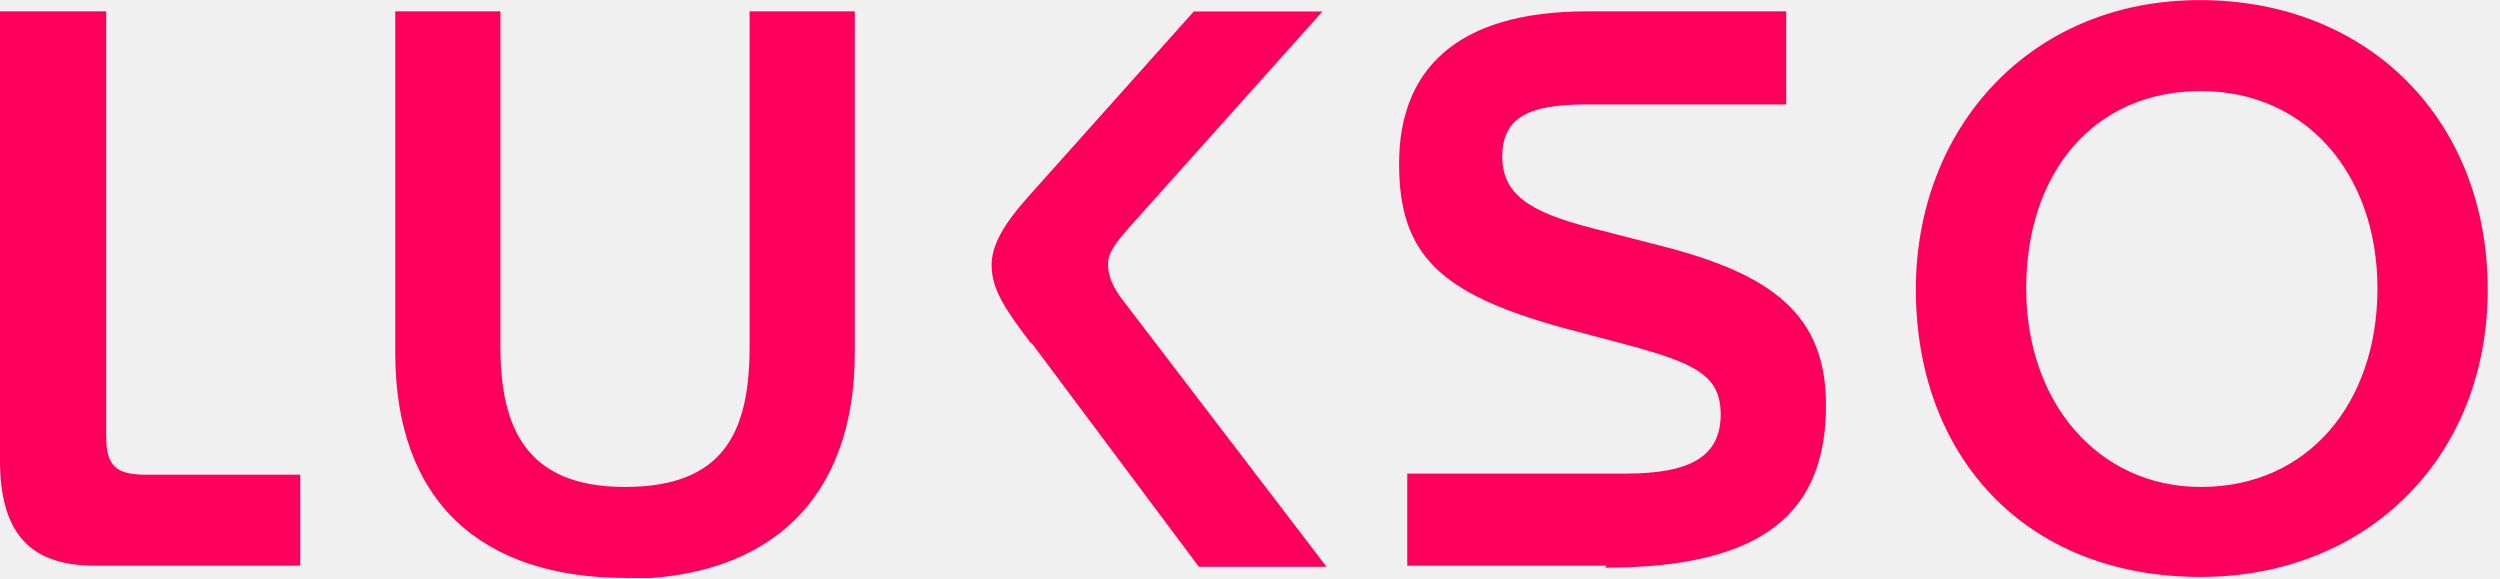
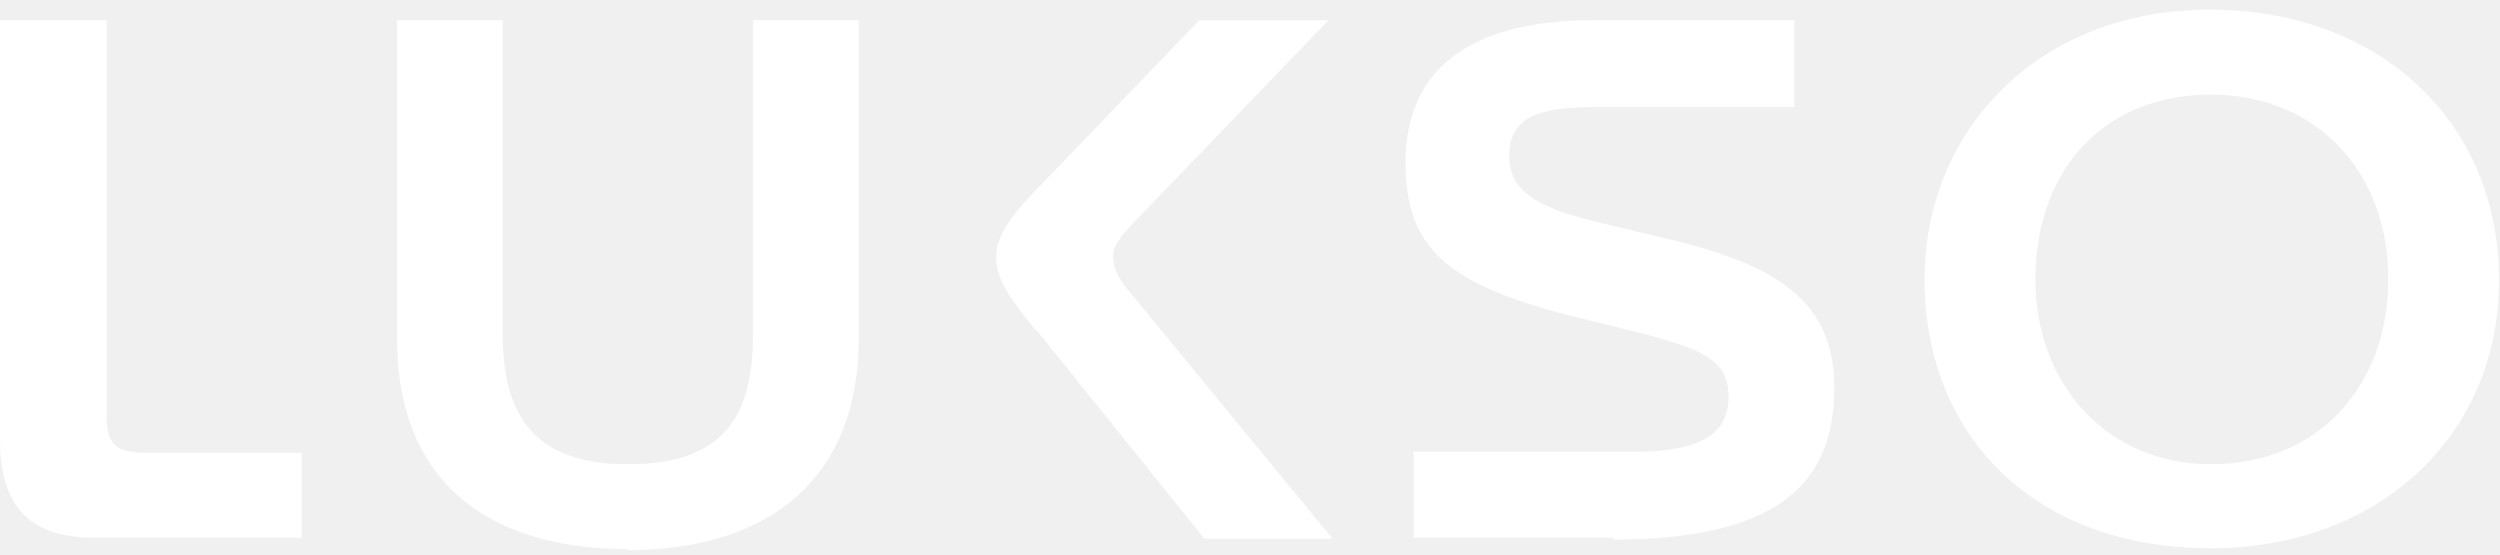
- <svg xmlns="http://www.w3.org/2000/svg" width="173" height="40" viewBox="0 0 173 40" fill="none">
-   <g clip-path="url(#clip0_732_749)">
-     <path d="M71.373 23.717L82.962 39.221H91.797L77.736 20.821C76.958 19.828 76.675 19.048 76.675 18.276C76.675 17.497 77.171 16.862 78.087 15.8L91.515 0.793H82.611L71.16 13.607C69.39 15.586 68.619 17.007 68.619 18.352C68.619 20.048 69.61 21.469 71.373 23.8V23.717ZM132.576 20.034C132.576 8.848 140.488 0.007 152.222 0.007C163.955 0.007 172.15 8.359 172.15 20.034C172.15 31.71 163.742 39.924 152.29 39.924C139.992 39.924 132.576 31.427 132.576 20.034ZM164.52 19.965C164.52 12.11 159.645 6.303 152.297 6.303C144.874 6.303 140.212 11.966 140.212 19.965C140.212 27.89 145.232 33.697 152.297 33.697C159.782 33.697 164.52 27.821 164.52 19.965ZM111.16 39.145H97.382V32.772H112.503C116.883 32.772 119.072 31.641 119.072 28.669C119.072 25.979 117.303 25.131 112.572 23.855L108.048 22.655C99.64 20.317 96.817 17.628 96.817 11.331C96.817 4.959 100.632 0.786 109.818 0.786H123.603V7.228H109.756C105.872 7.228 103.958 8.076 103.958 10.834C103.958 13.379 105.727 14.655 110.176 15.786L114.838 16.986C122.681 18.965 126.358 21.8 126.358 28.027C126.358 35.248 122.329 39.283 111.092 39.283L111.16 39.145ZM43.32 39.993C33.356 39.993 27.351 34.759 27.351 24.421V0.786H34.63V24C34.63 29.593 36.399 33.697 43.251 33.697C50.102 33.697 51.872 29.876 51.872 24V0.786H59.151V24.427C59.151 34.621 53.146 40.069 43.182 40.069L43.32 39.993ZM7.347 0.786H0V31.855C0 37.021 2.19 39.145 6.569 39.145H20.775V32.848H10.102C7.981 32.848 7.347 32.214 7.347 30.159V0.786Z" fill="#FE005B" />
-   </g>
-   <defs>
-     <clipPath id="clip0_732_749">
-       <rect width="172.15" height="40" fill="white" />
-     </clipPath>
-   </defs>
+ <svg xmlns="http://www.w3.org/2000/svg" width="185" height="41" viewBox="0 0 185 41" fill="none">
+   <path d="M76.672 24.388L89.122 39.867H98.612L83.507 21.496C82.671 20.505 82.368 19.726 82.368 18.955C82.368 18.177 82.9 17.544 83.884 16.483L98.309 1.499H88.744L76.443 14.293C74.542 16.27 73.713 17.688 73.713 19.031C73.713 20.725 74.778 22.143 76.672 24.471V24.388ZM142.418 20.711C142.418 9.542 150.918 0.714 163.523 0.714C176.128 0.714 184.93 9.053 184.93 20.711C184.93 32.369 175.898 40.57 163.597 40.57C150.385 40.57 142.418 32.087 142.418 20.711ZM176.734 20.642C176.734 12.799 171.497 7.001 163.604 7.001C155.63 7.001 150.622 12.655 150.622 20.642C150.622 28.554 156.015 34.352 163.604 34.352C171.645 34.352 176.734 28.485 176.734 20.642ZM119.413 39.792H104.611V33.429H120.856C125.56 33.429 127.913 32.3 127.913 29.332C127.913 26.647 126.011 25.8 120.93 24.526L116.07 23.328C107.038 20.993 104.005 18.308 104.005 12.021C104.005 5.659 108.103 1.493 117.971 1.493H132.78V7.924H117.904C113.732 7.924 111.676 8.771 111.676 11.525C111.676 14.066 113.577 15.34 118.355 16.469L123.363 17.668C131.789 19.644 135.739 22.474 135.739 28.692C135.739 35.901 131.411 39.929 119.339 39.929L119.413 39.792ZM46.536 40.639C35.832 40.639 29.382 35.412 29.382 25.09V1.493H37.201V24.67C37.201 30.255 39.102 34.352 46.462 34.352C53.822 34.352 55.723 30.537 55.723 24.67V1.493H63.542V25.097C63.542 35.275 57.092 40.715 46.388 40.715L46.536 40.639ZM7.893 1.493H0V32.513C0 37.671 2.352 39.792 7.057 39.792H22.317V33.505H10.852C8.573 33.505 7.893 32.871 7.893 30.82V1.493Z" fill="white" />
</svg>
